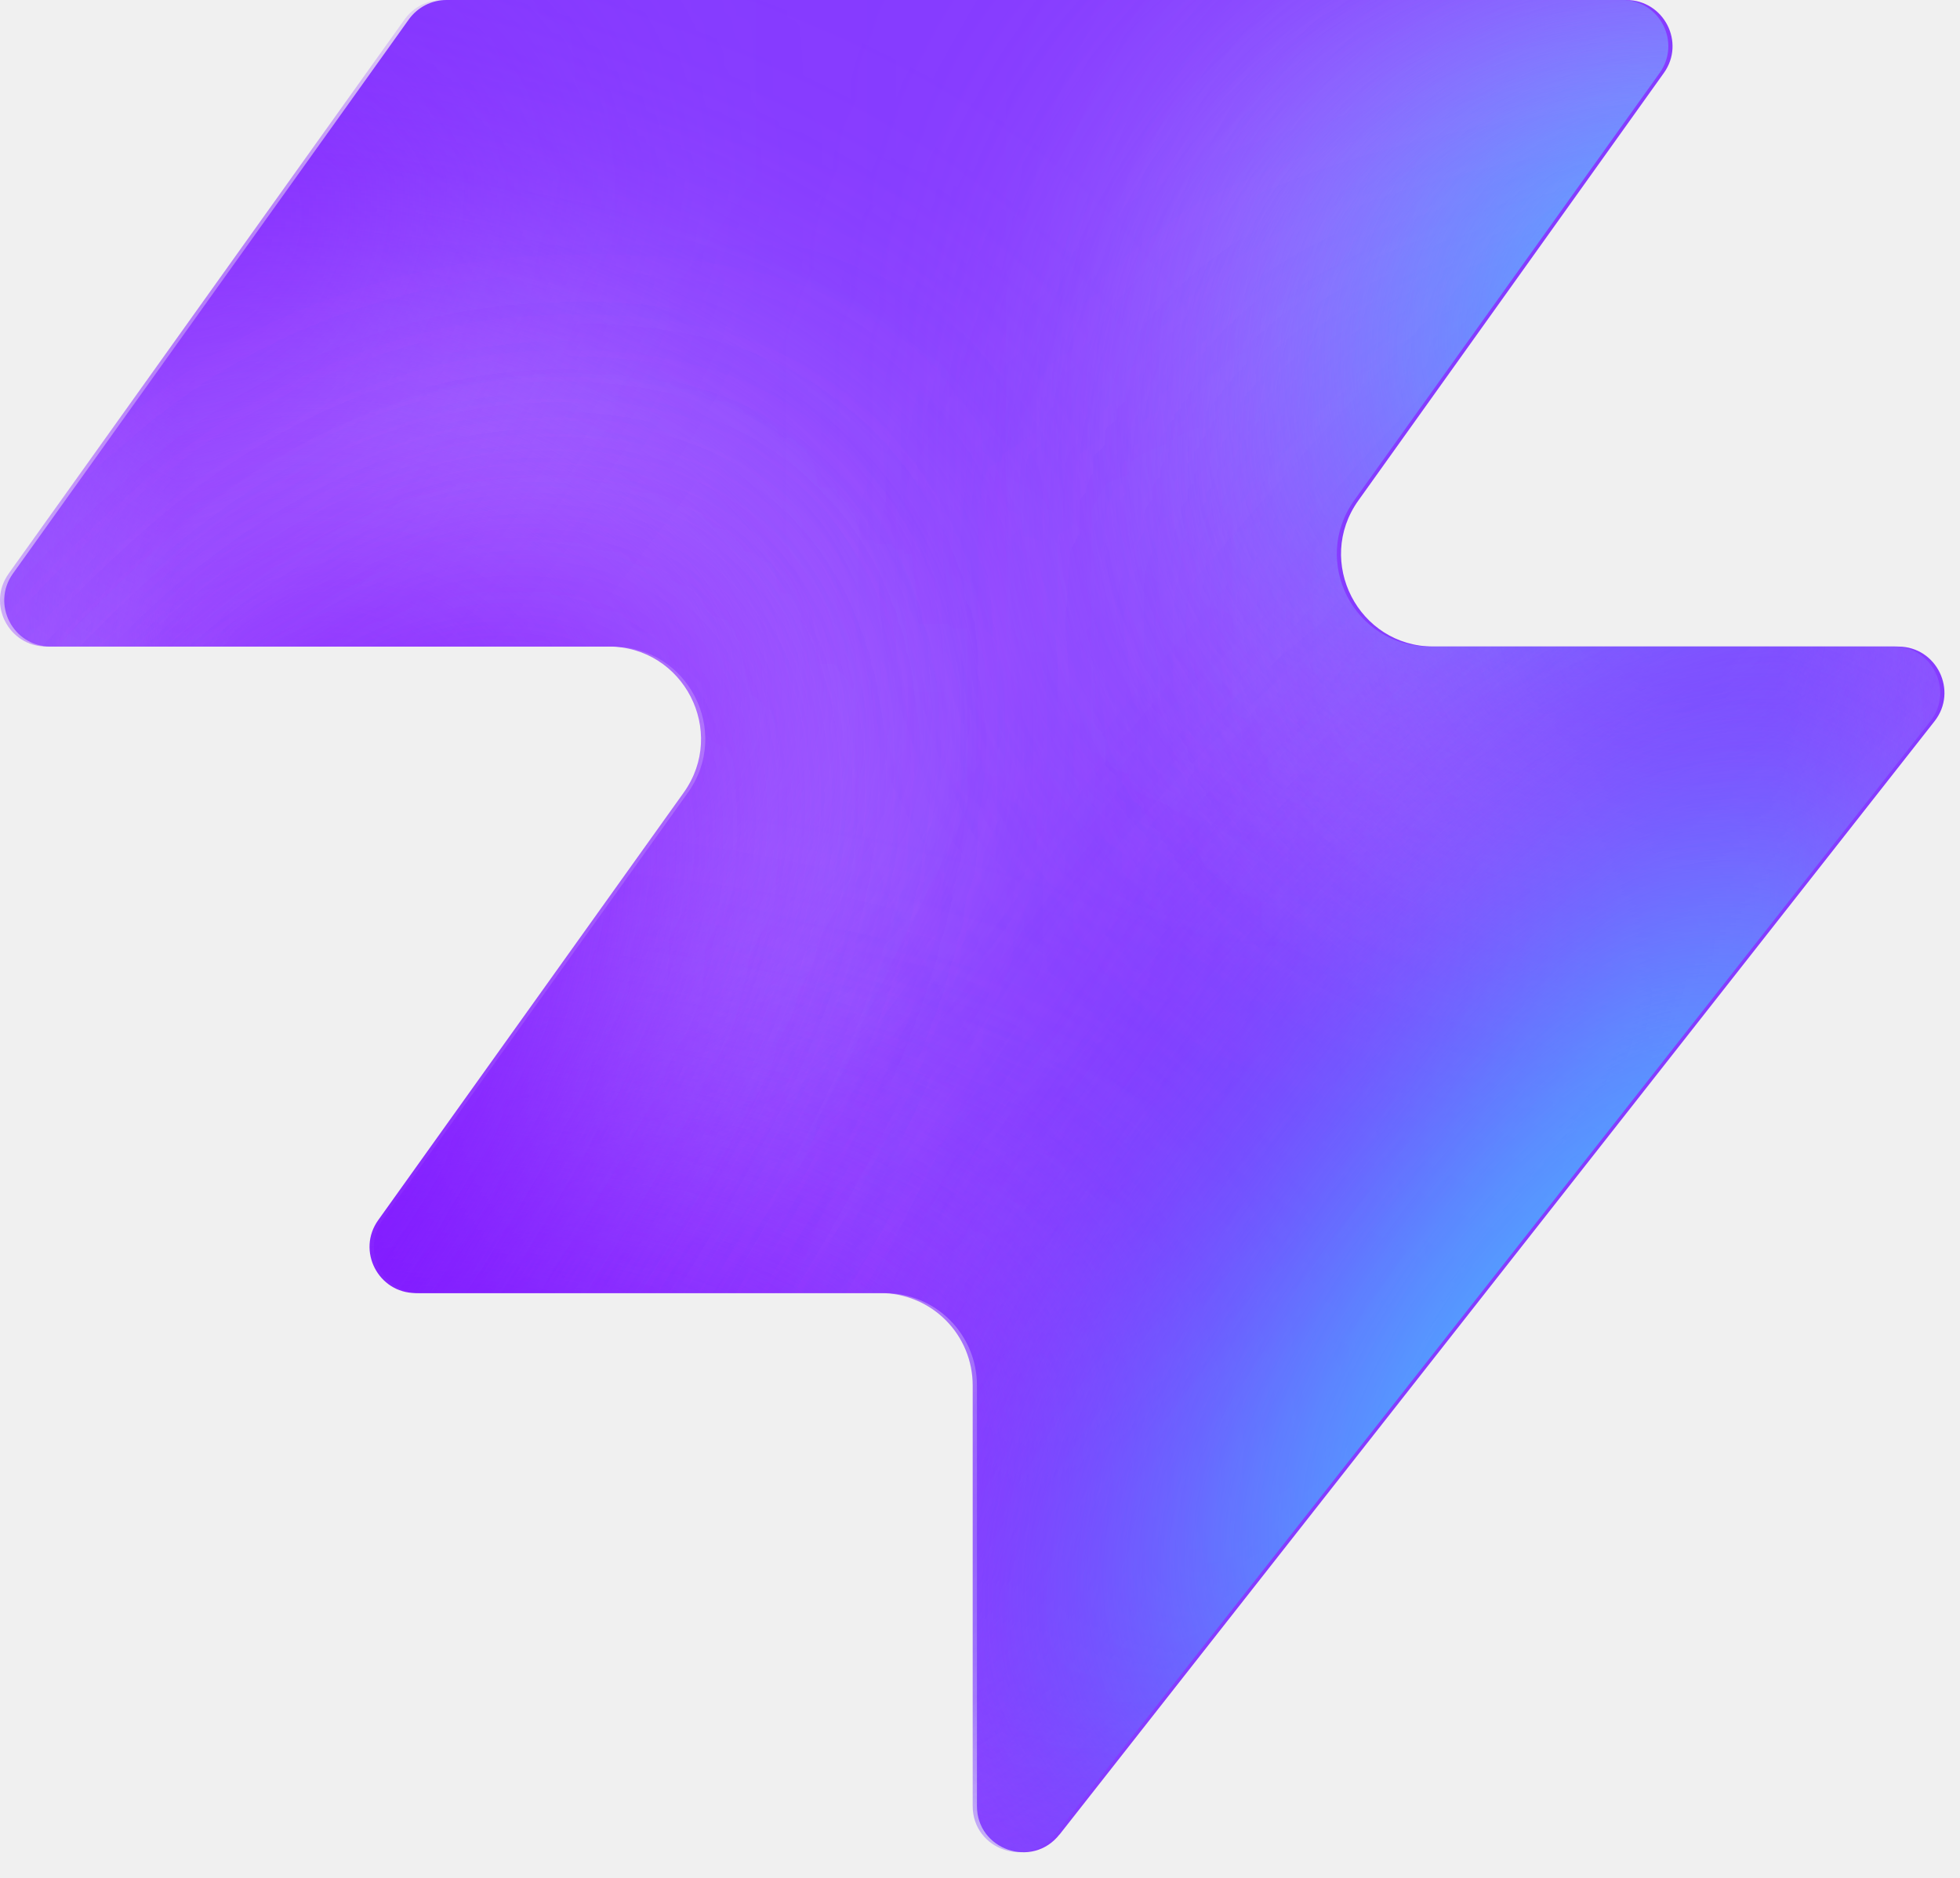
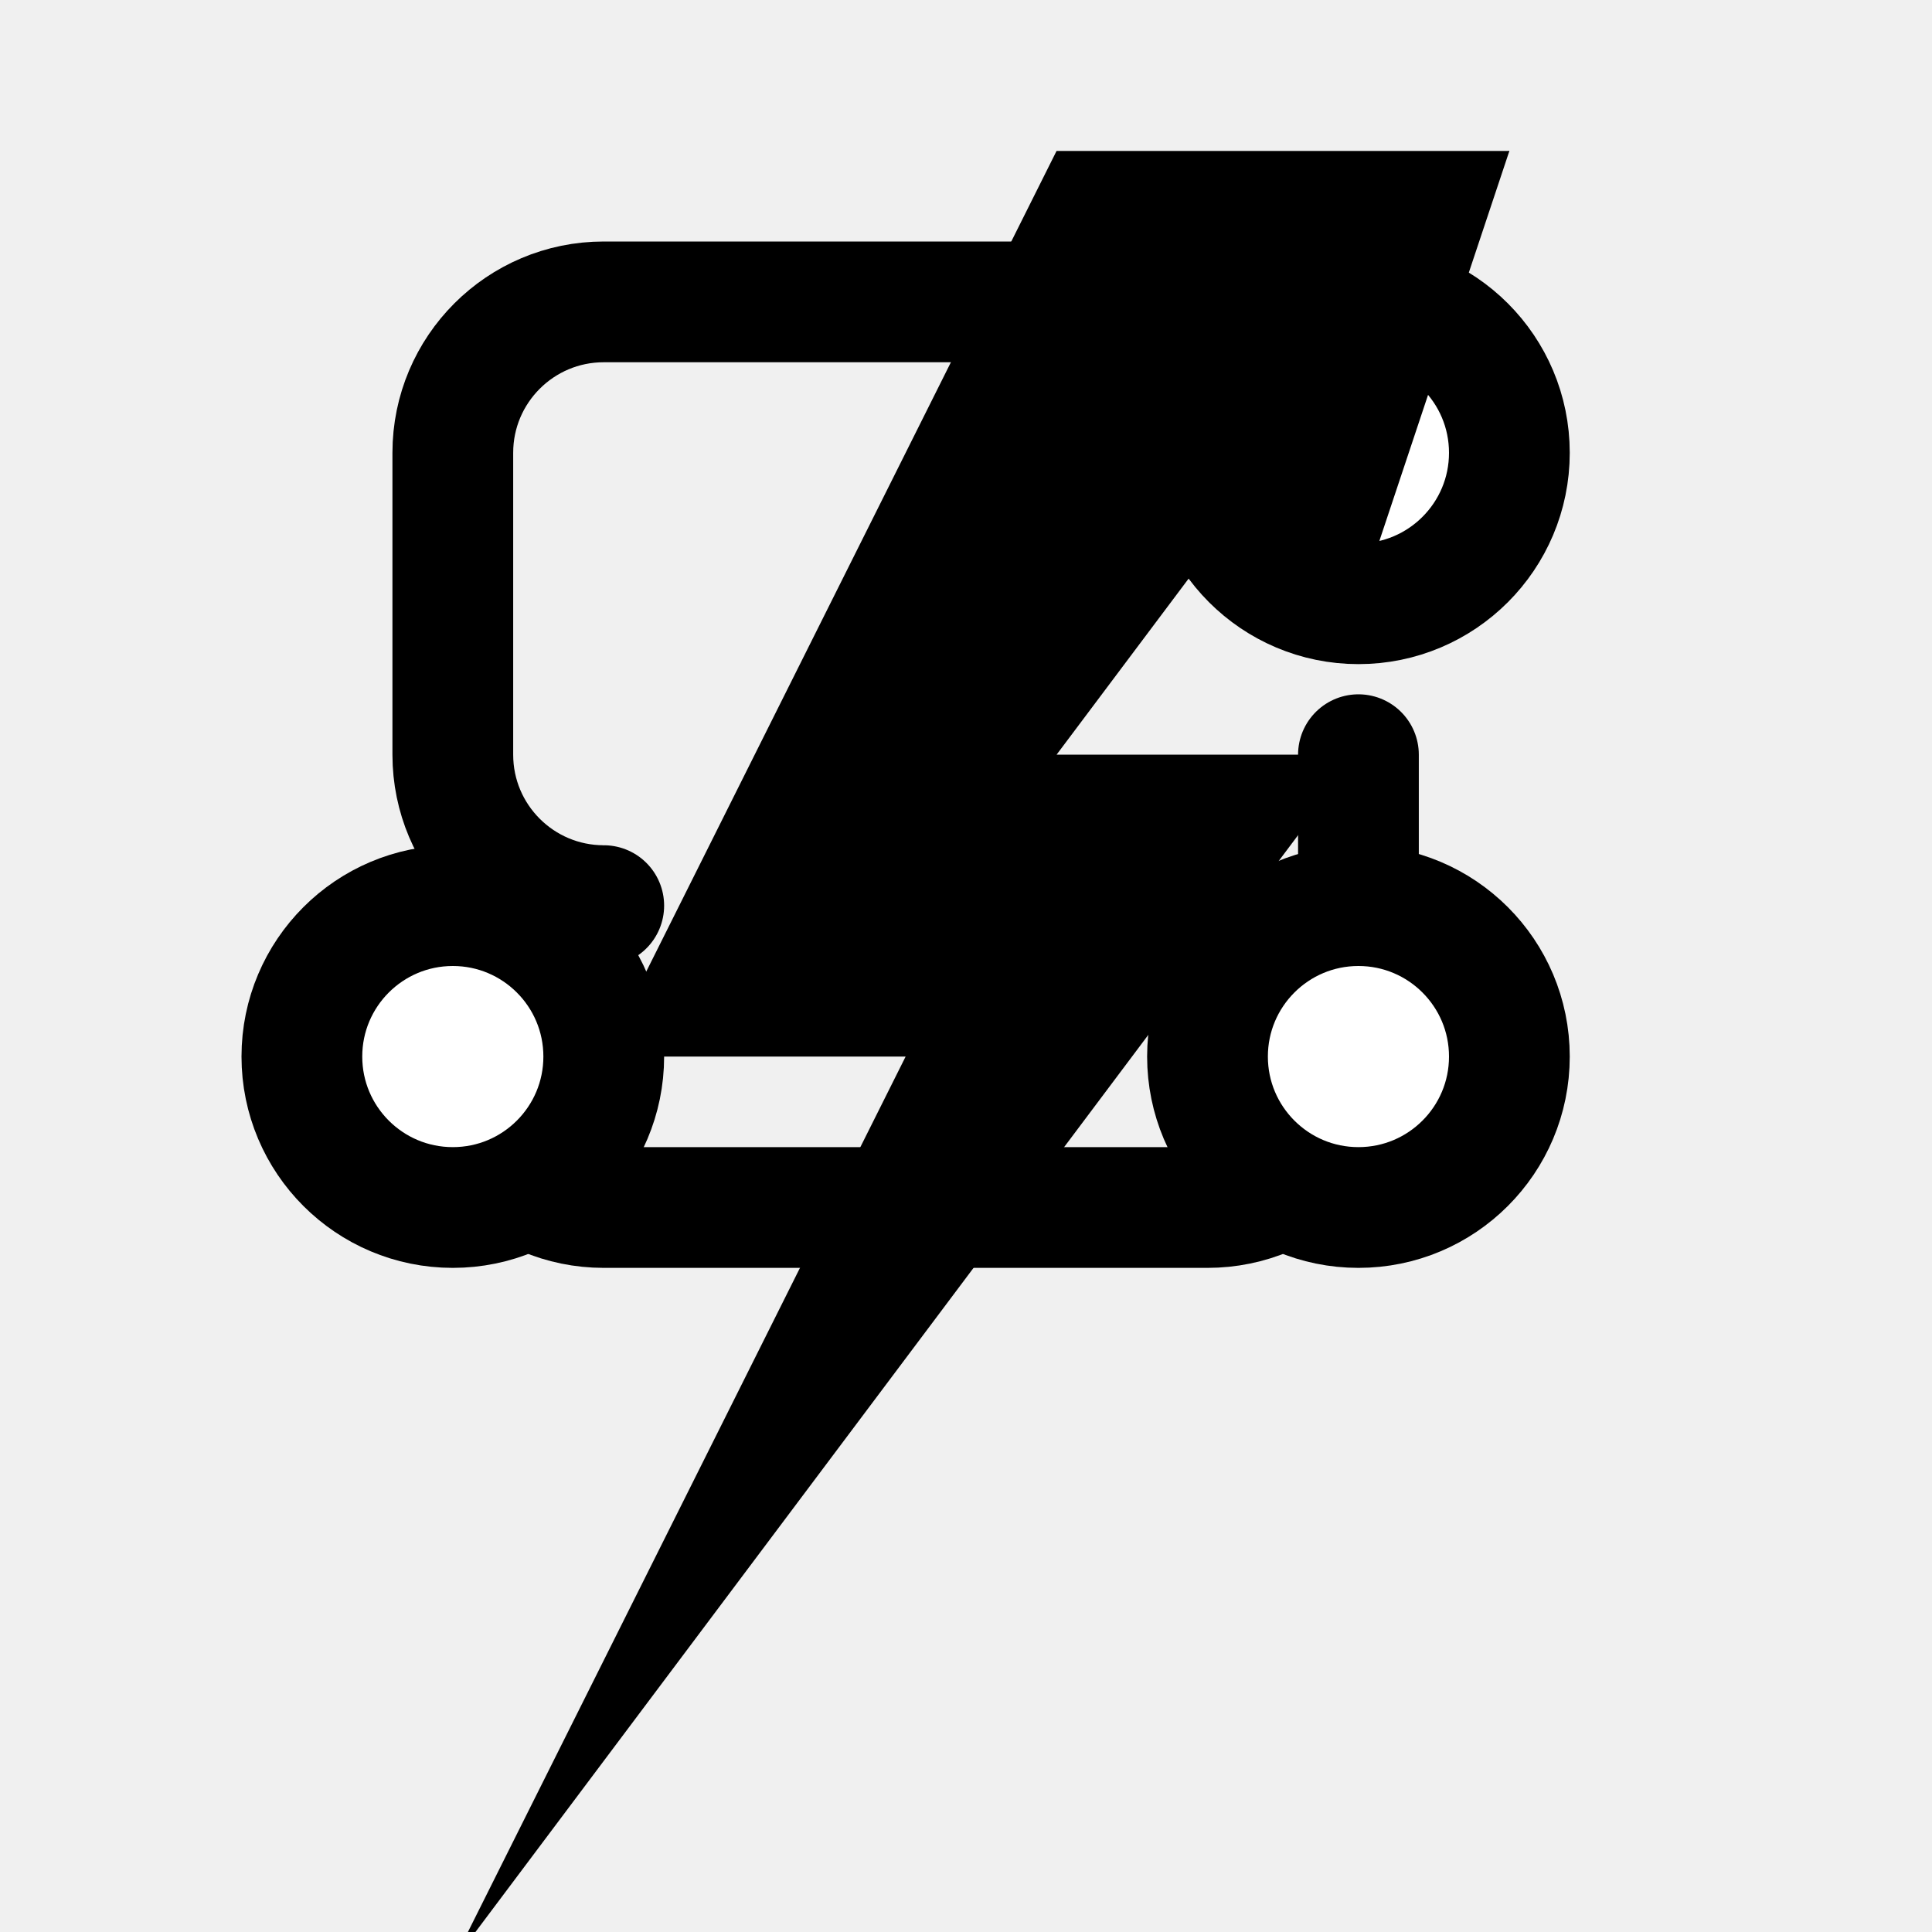
- <svg xmlns="http://www.w3.org/2000/svg" width="48" height="46" fill="none" viewBox="0 0 48 46">
-   <path fill="#863bff" d="M25.946 44.938c-.664.845-2.021.375-2.021-.698V33.937a2.26 2.26 0 0 0-2.262-2.262H10.287c-.92 0-1.456-1.04-.92-1.788l7.48-10.471c1.07-1.497 0-3.578-1.842-3.578H1.237c-.92 0-1.456-1.04-.92-1.788L10.013.474c.214-.297.556-.474.92-.474h28.894c.92 0 1.456 1.04.92 1.788l-7.48 10.471c-1.07 1.498 0 3.579 1.842 3.579h11.377c.943 0 1.473 1.088.89 1.83L25.947 44.94z" style="fill:#863bff;fill:color(display-p3 .525 .23 1);fill-opacity:1" />
-   <mask id="a" width="48" height="46" x="0" y="0" maskUnits="userSpaceOnUse" style="mask-type:alpha">
-     <path fill="#000" d="M25.842 44.938c-.664.844-2.021.375-2.021-.698V33.937a2.26 2.26 0 0 0-2.262-2.262H10.183c-.92 0-1.456-1.04-.92-1.788l7.48-10.471c1.07-1.498 0-3.579-1.842-3.579H1.133c-.92 0-1.456-1.04-.92-1.787L9.91.473c.214-.297.556-.474.92-.474h28.894c.92 0 1.456 1.04.92 1.788l-7.48 10.471c-1.07 1.498 0 3.578 1.842 3.578h11.377c.943 0 1.473 1.088.89 1.832L25.843 44.94z" style="fill:#000;fill-opacity:1" />
-   </mask>
-   <g mask="url(#a)">
-     <g filter="url(#b)">
-       <ellipse cx="5.508" cy="14.704" fill="#ede6ff" rx="5.508" ry="14.704" style="fill:#ede6ff;fill:color(display-p3 .927 .903 1);fill-opacity:1" transform="matrix(.00324 1 1 -.00324 -4.47 31.516)" />
-     </g>
-     <g filter="url(#c)">
-       <ellipse cx="10.399" cy="29.851" fill="#ede6ff" rx="10.399" ry="29.851" style="fill:#ede6ff;fill:color(display-p3 .927 .903 1);fill-opacity:1" transform="matrix(.00324 1 1 -.00324 -39.328 7.883)" />
-     </g>
-     <g filter="url(#d)">
-       <ellipse cx="5.508" cy="30.487" fill="#7e14ff" rx="5.508" ry="30.487" style="fill:#7e14ff;fill:color(display-p3 .492 .077 1);fill-opacity:1" transform="rotate(89.814 -25.913 -14.639)scale(1 -1)" />
-     </g>
-     <g filter="url(#e)">
-       <ellipse cx="5.508" cy="30.599" fill="#7e14ff" rx="5.508" ry="30.599" style="fill:#7e14ff;fill:color(display-p3 .492 .077 1);fill-opacity:1" transform="rotate(89.814 -32.644 -3.334)scale(1 -1)" />
-     </g>
-     <g filter="url(#f)">
-       <ellipse cx="5.508" cy="30.599" fill="#7e14ff" rx="5.508" ry="30.599" style="fill:#7e14ff;fill:color(display-p3 .492 .077 1);fill-opacity:1" transform="matrix(.00324 1 1 -.00324 -34.34 30.47)" />
-     </g>
-     <g filter="url(#g)">
-       <ellipse cx="14.072" cy="22.078" fill="#ede6ff" rx="14.072" ry="22.078" style="fill:#ede6ff;fill:color(display-p3 .927 .903 1);fill-opacity:1" transform="rotate(93.35 24.506 48.493)scale(-1 1)" />
-     </g>
-     <g filter="url(#h)">
-       <ellipse cx="3.47" cy="21.501" fill="#7e14ff" rx="3.47" ry="21.501" style="fill:#7e14ff;fill:color(display-p3 .492 .077 1);fill-opacity:1" transform="rotate(89.009 28.708 47.59)scale(-1 1)" />
-     </g>
-     <g filter="url(#i)">
-       <ellipse cx="3.47" cy="21.501" fill="#7e14ff" rx="3.47" ry="21.501" style="fill:#7e14ff;fill:color(display-p3 .492 .077 1);fill-opacity:1" transform="rotate(89.009 28.708 47.59)scale(-1 1)" />
-     </g>
-     <g filter="url(#j)">
-       <ellipse cx=".387" cy="8.972" fill="#7e14ff" rx="4.407" ry="29.108" style="fill:#7e14ff;fill:color(display-p3 .492 .077 1);fill-opacity:1" transform="rotate(39.51 .387 8.972)" />
-     </g>
-     <g filter="url(#k)">
-       <ellipse cx="47.523" cy="-6.092" fill="#7e14ff" rx="4.407" ry="29.108" style="fill:#7e14ff;fill:color(display-p3 .492 .077 1);fill-opacity:1" transform="rotate(37.892 47.523 -6.092)" />
-     </g>
-     <g filter="url(#l)">
-       <ellipse cx="41.412" cy="6.333" fill="#47bfff" rx="5.971" ry="9.665" style="fill:#47bfff;fill:color(display-p3 .28 .748 1);fill-opacity:1" transform="rotate(37.892 41.412 6.333)" />
-     </g>
-     <g filter="url(#m)">
-       <ellipse cx="-1.879" cy="38.332" fill="#7e14ff" rx="4.407" ry="29.108" style="fill:#7e14ff;fill:color(display-p3 .492 .077 1);fill-opacity:1" transform="rotate(37.892 -1.88 38.332)" />
-     </g>
-     <g filter="url(#n)">
-       <ellipse cx="-1.879" cy="38.332" fill="#7e14ff" rx="4.407" ry="29.108" style="fill:#7e14ff;fill:color(display-p3 .492 .077 1);fill-opacity:1" transform="rotate(37.892 -1.88 38.332)" />
-     </g>
-     <g filter="url(#o)">
-       <ellipse cx="35.651" cy="29.907" fill="#7e14ff" rx="4.407" ry="29.108" style="fill:#7e14ff;fill:color(display-p3 .492 .077 1);fill-opacity:1" transform="rotate(37.892 35.651 29.907)" />
-     </g>
-     <g filter="url(#p)">
-       <ellipse cx="38.418" cy="32.4" fill="#47bfff" rx="5.971" ry="15.297" style="fill:#47bfff;fill:color(display-p3 .28 .748 1);fill-opacity:1" transform="rotate(37.892 38.418 32.4)" />
-     </g>
-   </g>
-   <defs>
-     <filter id="b" width="60.045" height="41.654" x="-19.77" y="16.149" color-interpolation-filters="sRGB" filterUnits="userSpaceOnUse">
-       <feFlood flood-opacity="0" result="BackgroundImageFix" />
-       <feBlend in="SourceGraphic" in2="BackgroundImageFix" result="shape" />
-       <feGaussianBlur result="effect1_foregroundBlur_2002_17158" stdDeviation="7.659" />
-     </filter>
-     <filter id="c" width="90.34" height="51.437" x="-54.613" y="-7.533" color-interpolation-filters="sRGB" filterUnits="userSpaceOnUse">
-       <feFlood flood-opacity="0" result="BackgroundImageFix" />
-       <feBlend in="SourceGraphic" in2="BackgroundImageFix" result="shape" />
-       <feGaussianBlur result="effect1_foregroundBlur_2002_17158" stdDeviation="7.659" />
-     </filter>
-     <filter id="d" width="79.355" height="29.4" x="-49.64" y="2.03" color-interpolation-filters="sRGB" filterUnits="userSpaceOnUse">
-       <feFlood flood-opacity="0" result="BackgroundImageFix" />
-       <feBlend in="SourceGraphic" in2="BackgroundImageFix" result="shape" />
-       <feGaussianBlur result="effect1_foregroundBlur_2002_17158" stdDeviation="4.596" />
-     </filter>
-     <filter id="e" width="79.579" height="29.4" x="-45.045" y="20.029" color-interpolation-filters="sRGB" filterUnits="userSpaceOnUse">
-       <feFlood flood-opacity="0" result="BackgroundImageFix" />
-       <feBlend in="SourceGraphic" in2="BackgroundImageFix" result="shape" />
-       <feGaussianBlur result="effect1_foregroundBlur_2002_17158" stdDeviation="4.596" />
-     </filter>
-     <filter id="f" width="79.579" height="29.4" x="-43.513" y="21.178" color-interpolation-filters="sRGB" filterUnits="userSpaceOnUse">
-       <feFlood flood-opacity="0" result="BackgroundImageFix" />
-       <feBlend in="SourceGraphic" in2="BackgroundImageFix" result="shape" />
-       <feGaussianBlur result="effect1_foregroundBlur_2002_17158" stdDeviation="4.596" />
-     </filter>
-     <filter id="g" width="74.749" height="58.852" x="15.756" y="-17.901" color-interpolation-filters="sRGB" filterUnits="userSpaceOnUse">
-       <feFlood flood-opacity="0" result="BackgroundImageFix" />
-       <feBlend in="SourceGraphic" in2="BackgroundImageFix" result="shape" />
-       <feGaussianBlur result="effect1_foregroundBlur_2002_17158" stdDeviation="7.659" />
-     </filter>
-     <filter id="h" width="61.377" height="25.362" x="23.548" y="2.284" color-interpolation-filters="sRGB" filterUnits="userSpaceOnUse">
-       <feFlood flood-opacity="0" result="BackgroundImageFix" />
-       <feBlend in="SourceGraphic" in2="BackgroundImageFix" result="shape" />
-       <feGaussianBlur result="effect1_foregroundBlur_2002_17158" stdDeviation="4.596" />
-     </filter>
-     <filter id="i" width="61.377" height="25.362" x="23.548" y="2.284" color-interpolation-filters="sRGB" filterUnits="userSpaceOnUse">
-       <feFlood flood-opacity="0" result="BackgroundImageFix" />
-       <feBlend in="SourceGraphic" in2="BackgroundImageFix" result="shape" />
-       <feGaussianBlur result="effect1_foregroundBlur_2002_17158" stdDeviation="4.596" />
-     </filter>
-     <filter id="j" width="56.045" height="63.649" x="-27.636" y="-22.853" color-interpolation-filters="sRGB" filterUnits="userSpaceOnUse">
-       <feFlood flood-opacity="0" result="BackgroundImageFix" />
-       <feBlend in="SourceGraphic" in2="BackgroundImageFix" result="shape" />
-       <feGaussianBlur result="effect1_foregroundBlur_2002_17158" stdDeviation="4.596" />
-     </filter>
-     <filter id="k" width="54.814" height="64.646" x="20.116" y="-38.415" color-interpolation-filters="sRGB" filterUnits="userSpaceOnUse">
-       <feFlood flood-opacity="0" result="BackgroundImageFix" />
-       <feBlend in="SourceGraphic" in2="BackgroundImageFix" result="shape" />
-       <feGaussianBlur result="effect1_foregroundBlur_2002_17158" stdDeviation="4.596" />
-     </filter>
-     <filter id="l" width="33.541" height="35.313" x="24.641" y="-11.323" color-interpolation-filters="sRGB" filterUnits="userSpaceOnUse">
-       <feFlood flood-opacity="0" result="BackgroundImageFix" />
-       <feBlend in="SourceGraphic" in2="BackgroundImageFix" result="shape" />
-       <feGaussianBlur result="effect1_foregroundBlur_2002_17158" stdDeviation="4.596" />
-     </filter>
-     <filter id="m" width="54.814" height="64.646" x="-29.286" y="6.009" color-interpolation-filters="sRGB" filterUnits="userSpaceOnUse">
-       <feFlood flood-opacity="0" result="BackgroundImageFix" />
-       <feBlend in="SourceGraphic" in2="BackgroundImageFix" result="shape" />
-       <feGaussianBlur result="effect1_foregroundBlur_2002_17158" stdDeviation="4.596" />
-     </filter>
-     <filter id="n" width="54.814" height="64.646" x="-29.286" y="6.009" color-interpolation-filters="sRGB" filterUnits="userSpaceOnUse">
-       <feFlood flood-opacity="0" result="BackgroundImageFix" />
-       <feBlend in="SourceGraphic" in2="BackgroundImageFix" result="shape" />
-       <feGaussianBlur result="effect1_foregroundBlur_2002_17158" stdDeviation="4.596" />
-     </filter>
-     <filter id="o" width="54.814" height="64.646" x="8.244" y="-2.416" color-interpolation-filters="sRGB" filterUnits="userSpaceOnUse">
-       <feFlood flood-opacity="0" result="BackgroundImageFix" />
-       <feBlend in="SourceGraphic" in2="BackgroundImageFix" result="shape" />
-       <feGaussianBlur result="effect1_foregroundBlur_2002_17158" stdDeviation="4.596" />
-     </filter>
-     <filter id="p" width="39.409" height="43.623" x="18.713" y="10.588" color-interpolation-filters="sRGB" filterUnits="userSpaceOnUse">
-       <feFlood flood-opacity="0" result="BackgroundImageFix" />
-       <feBlend in="SourceGraphic" in2="BackgroundImageFix" result="shape" />
-       <feGaussianBlur result="effect1_foregroundBlur_2002_17158" stdDeviation="4.596" />
-     </filter>
-   </defs>
+ <svg xmlns="http://www.w3.org/2000/svg" width="64" height="64" viewBox="0 0 64 64" fill="none">
+   <path d="M45 15C45 12.239 42.761 10 40 10H20C17.239 10 15 12.239 15 15V25C15 27.761 17.239 30 20 30" stroke="black" stroke-width="4" stroke-linecap="round" />
+   <path d="M15 35C15 37.761 17.239 40 20 40H40C42.761 40 45 37.761 45 35V25" stroke="black" stroke-width="4" stroke-linecap="round" />
+   <circle cx="45" cy="15" r="5" fill="white" stroke="black" stroke-width="4" />
+   <circle cx="15" cy="35" r="5" fill="white" stroke="black" stroke-width="4" />
+   <circle cx="45" cy="35" r="5" fill="white" stroke="black" stroke-width="4" />
+   <path d="M35 5L20 35H30L15 65L45 25H35L50 5" fill="black" />
+   <path d="M35 10L50 5L45 20" fill="black" />
</svg>
